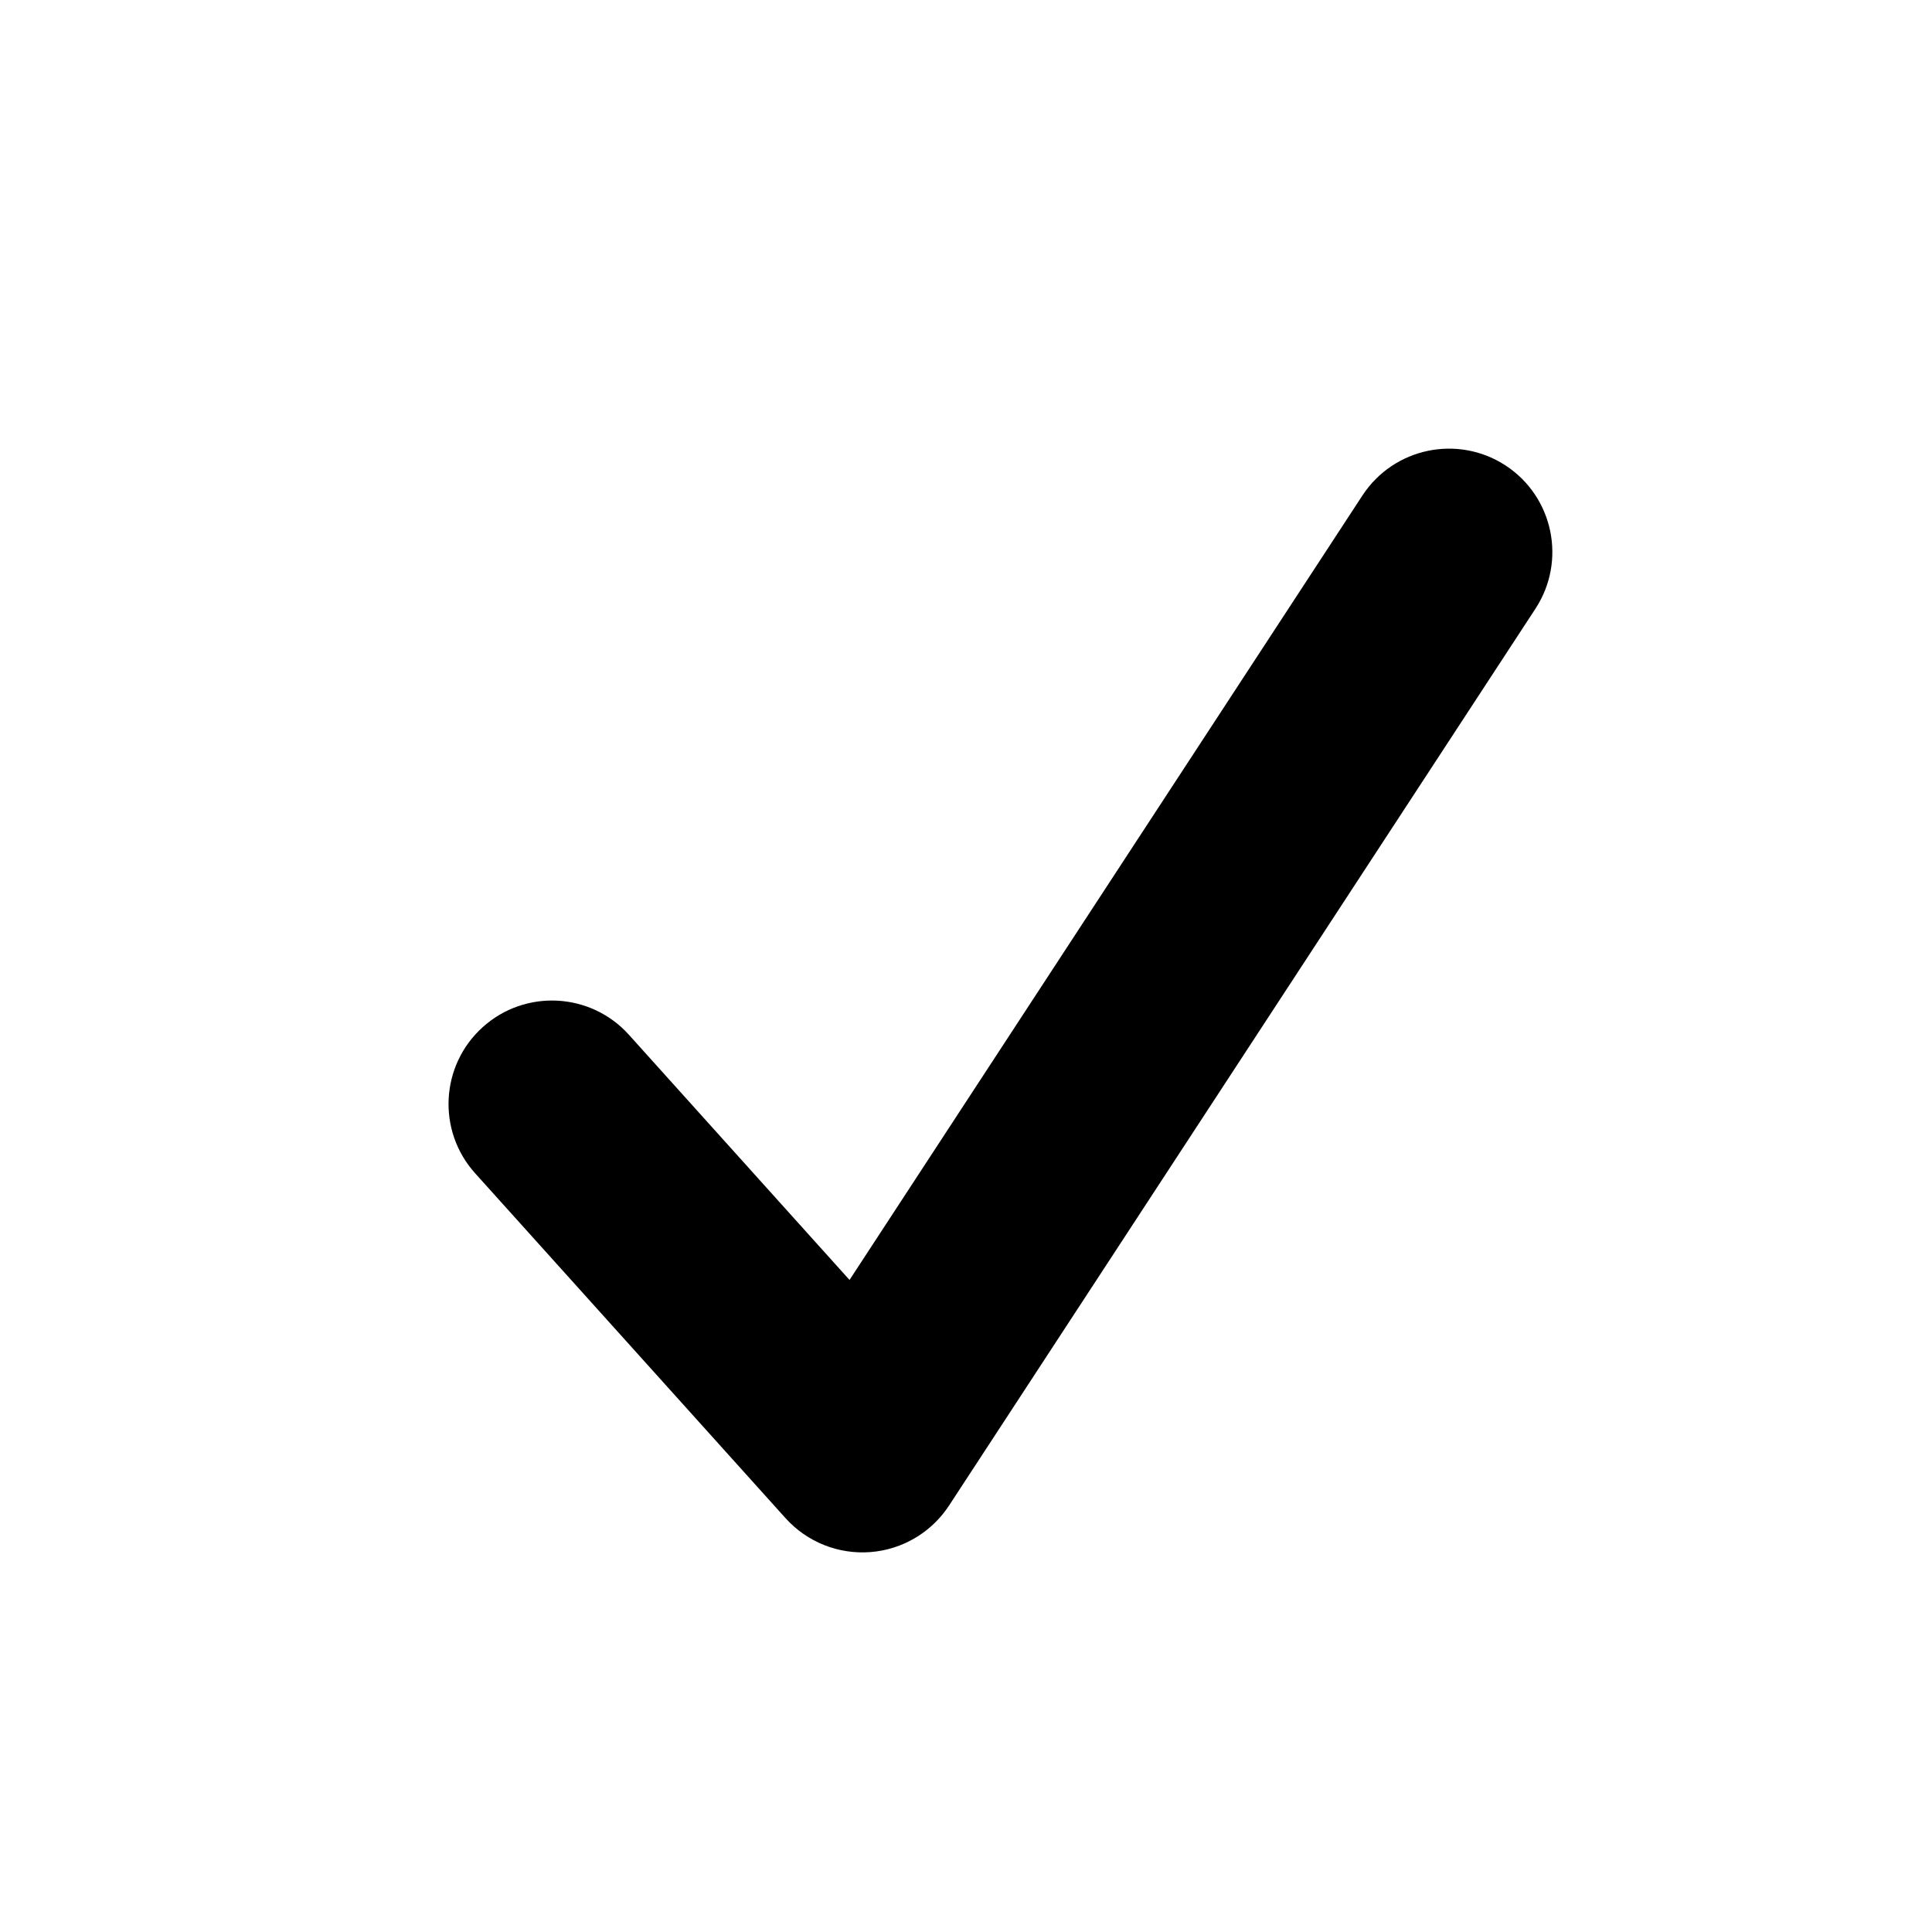
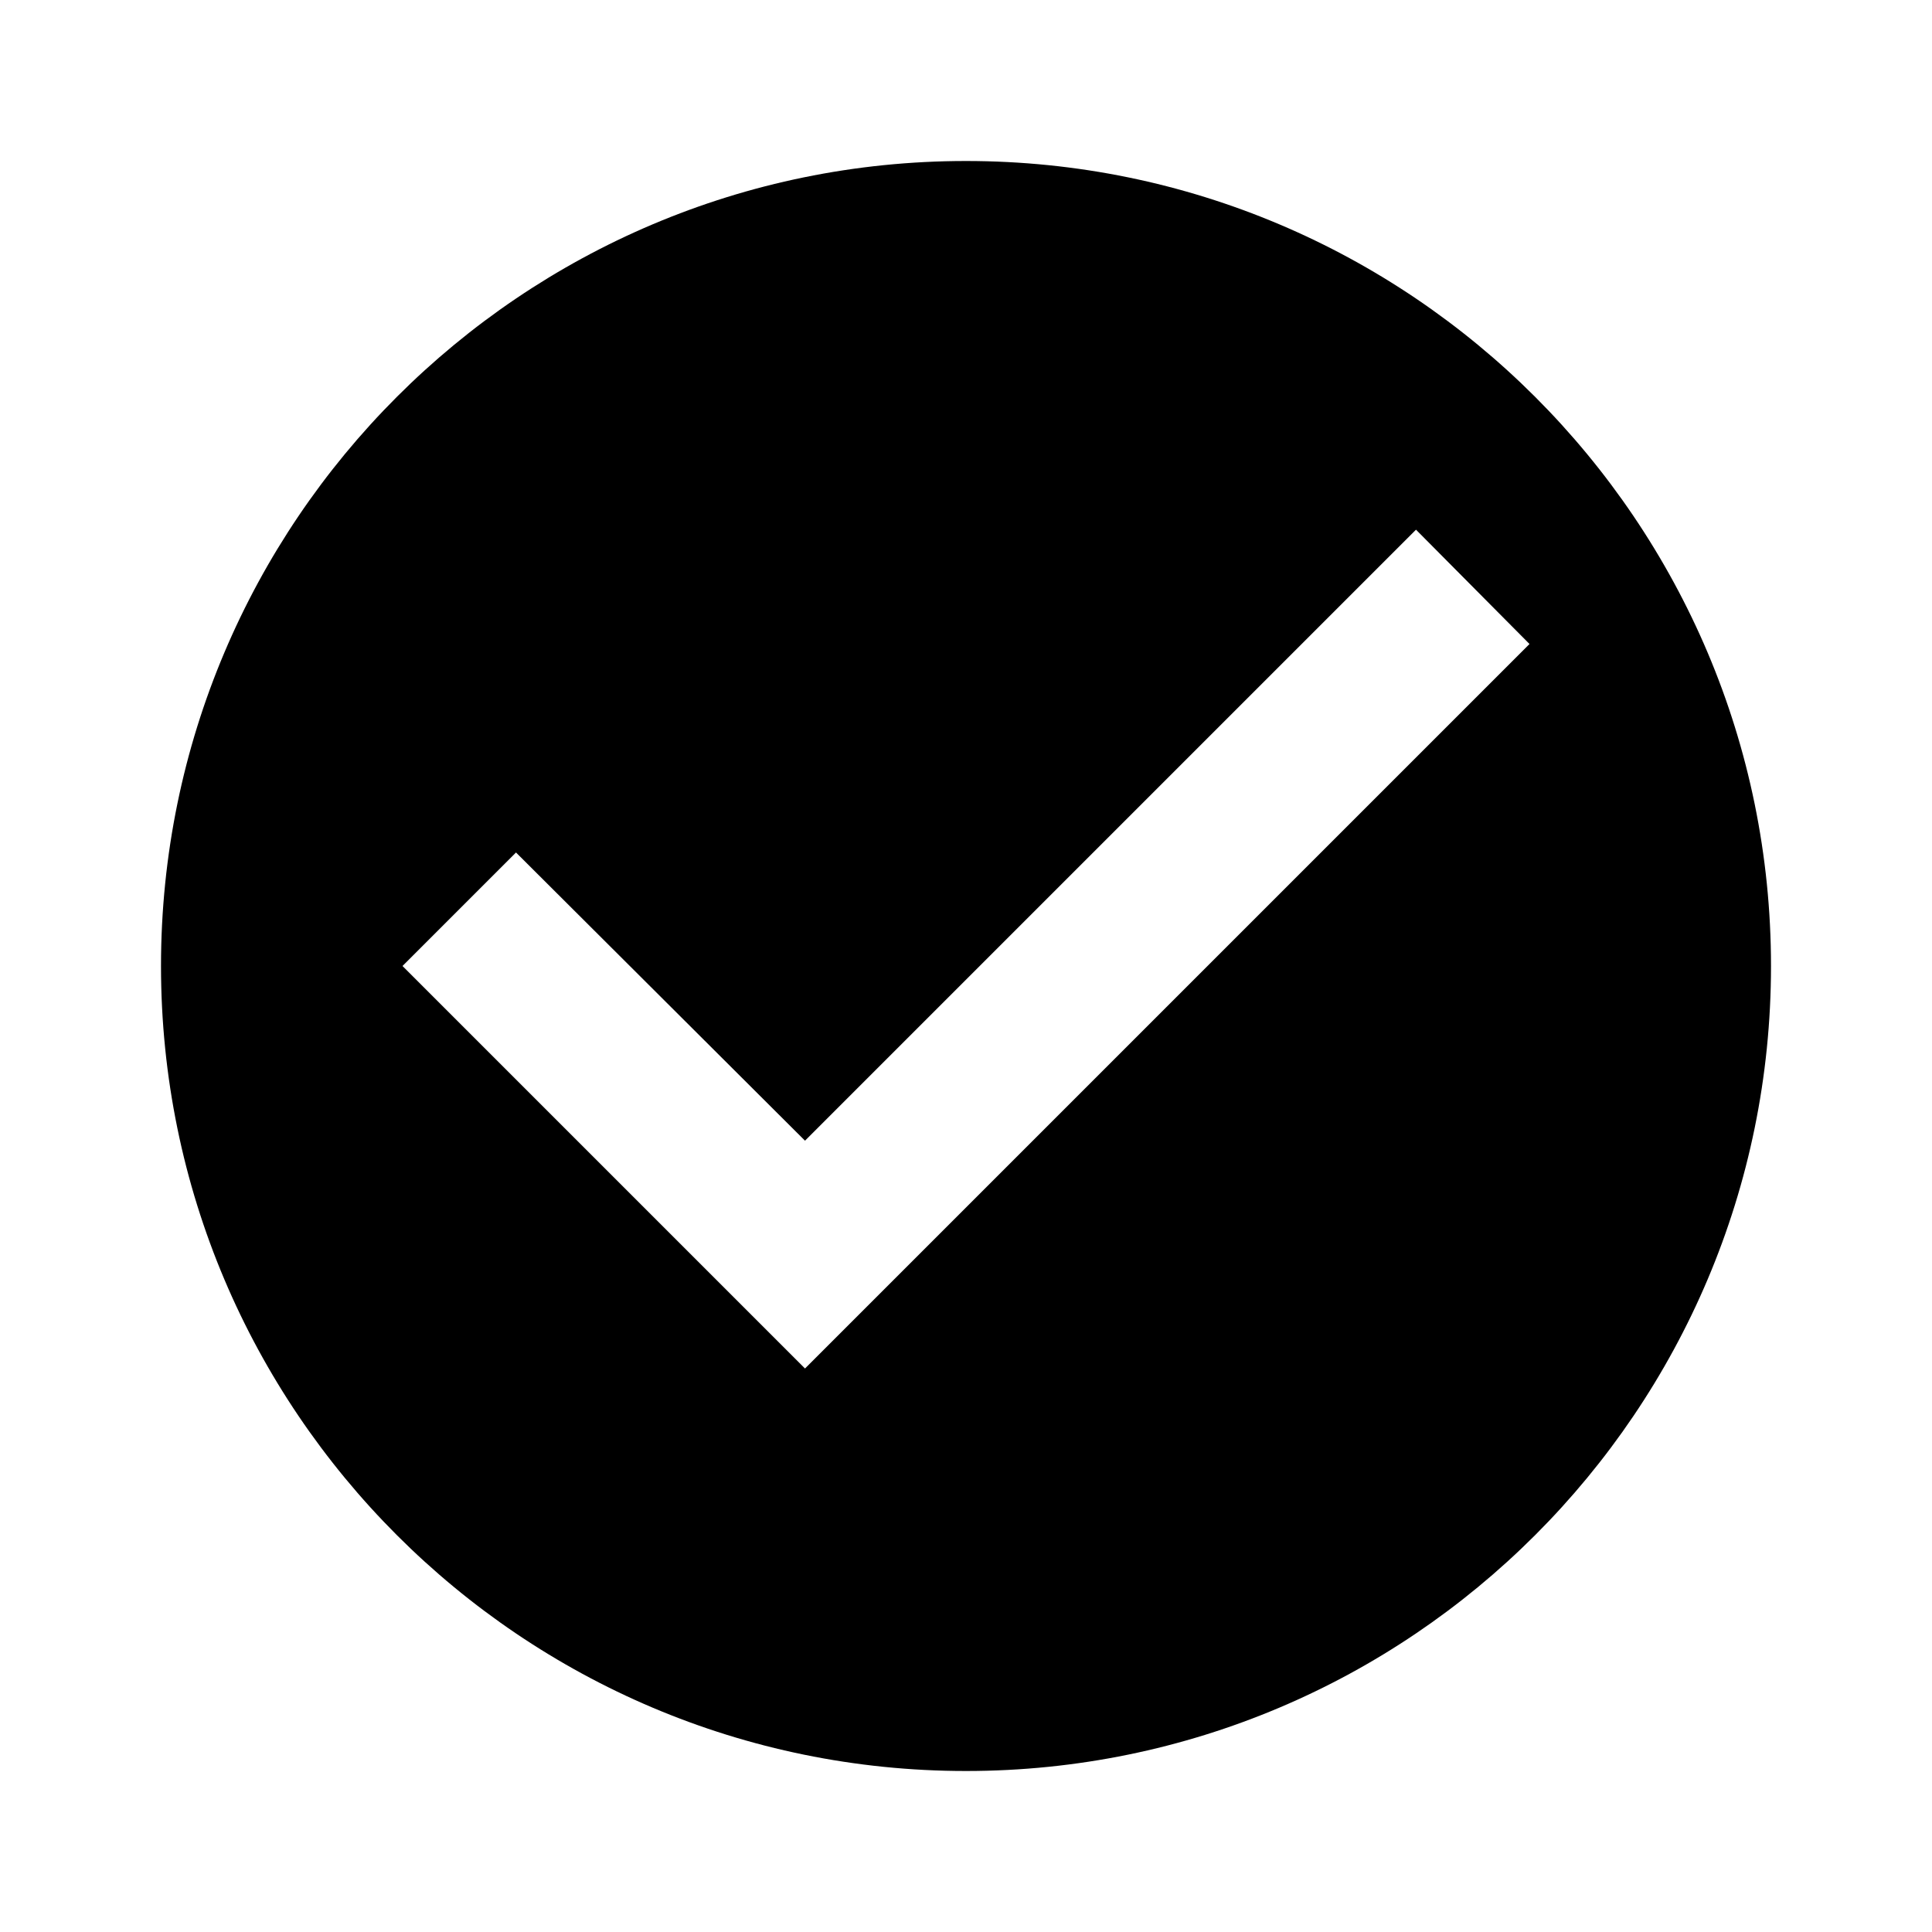
- <svg xmlns="http://www.w3.org/2000/svg" width="14" height="14" version="1.1" viewBox="0 0 14 14" id="svg4">
-   <defs id="defs8" />
-   <path d="M 10.91,3.373 A 0.75,0.75 0 0 0 9.873,3.59 L 6.156,9.275 4.557,7.498 A 0.75,0.75 0 0 0 3.498,7.443 0.75,0.75 0 0 0 3.443,8.502 l 2.25,2.5 a 0.75,0.75 0 0 0 1.184,-0.092 L 11.127,4.41 A 0.75,0.75 0 0 0 10.91,3.373 Z" id="path1143" />
+ <svg xmlns="http://www.w3.org/2000/svg" width="24" height="24" version="1.1" viewBox="0 0 24 24">
+   <path d="m12 2c-5.52 0-10 4.48-10 10s4.48 10 10 10c5.52 0 10-4.48 10-10s-4.48-10-10-10zm5.59 4.58 1.41 1.42-9 9-5-5 1.41-1.41 3.59 3.58 7.59-7.59z" />
</svg>
